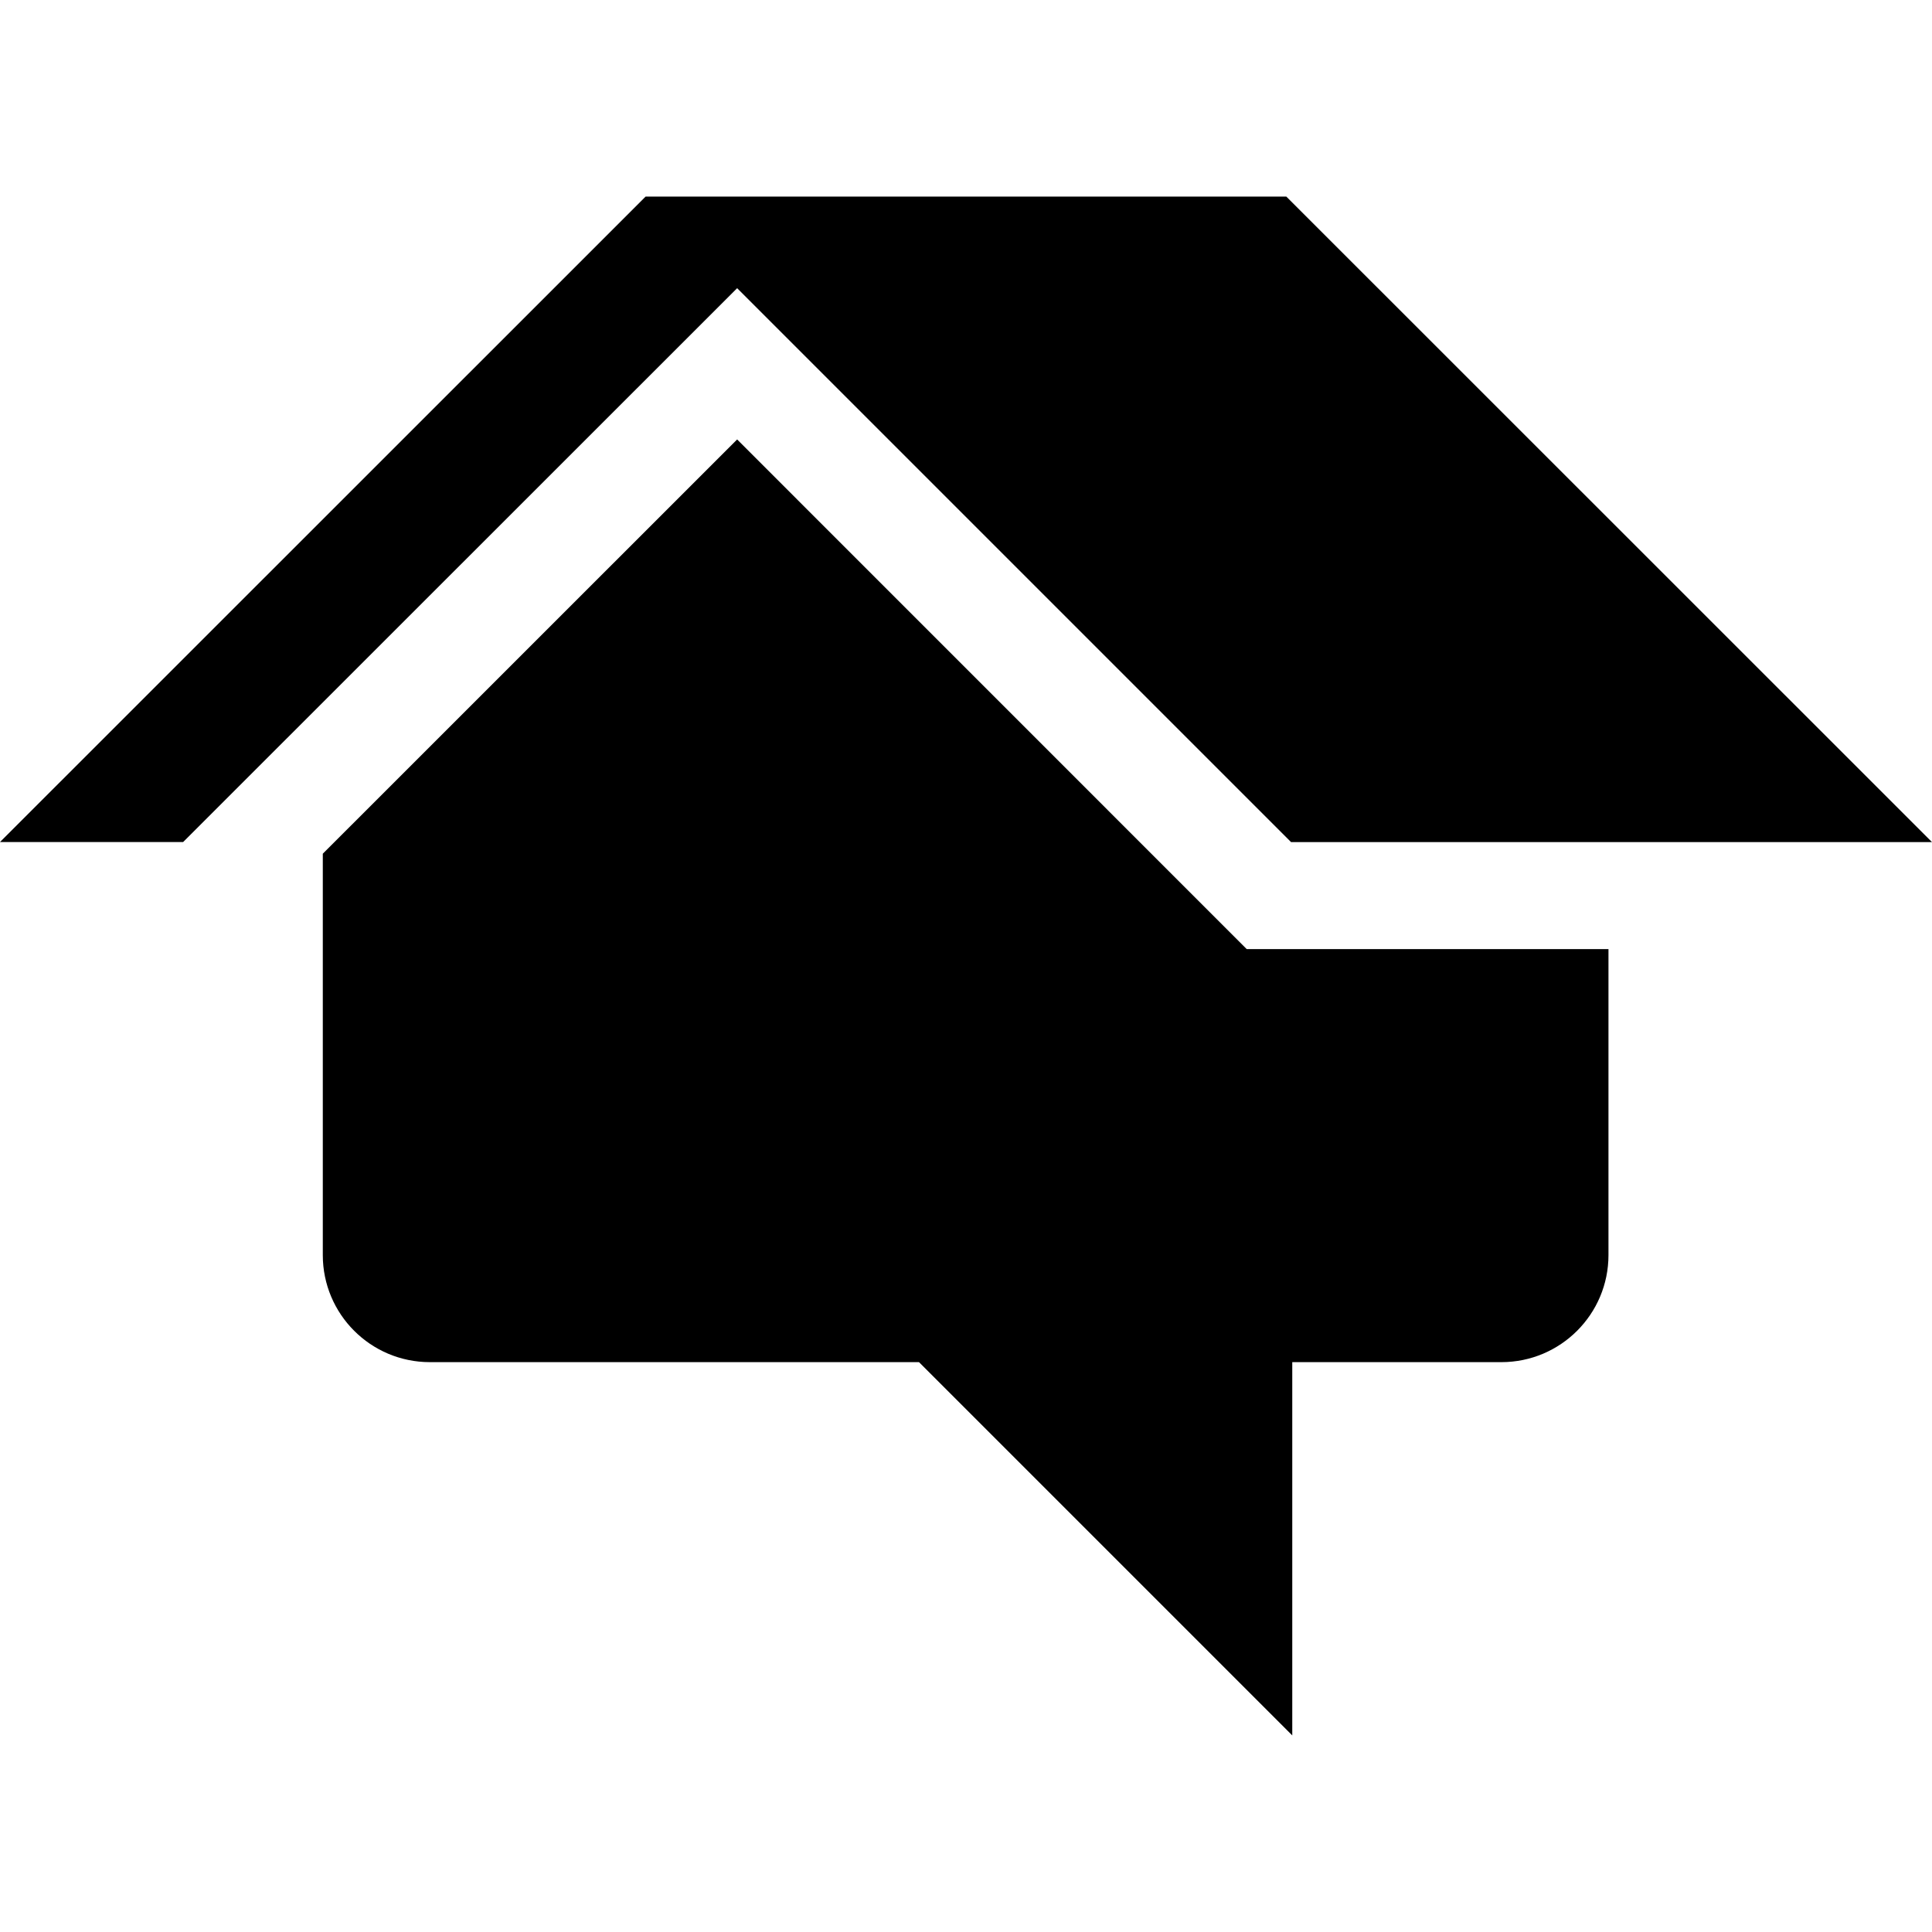
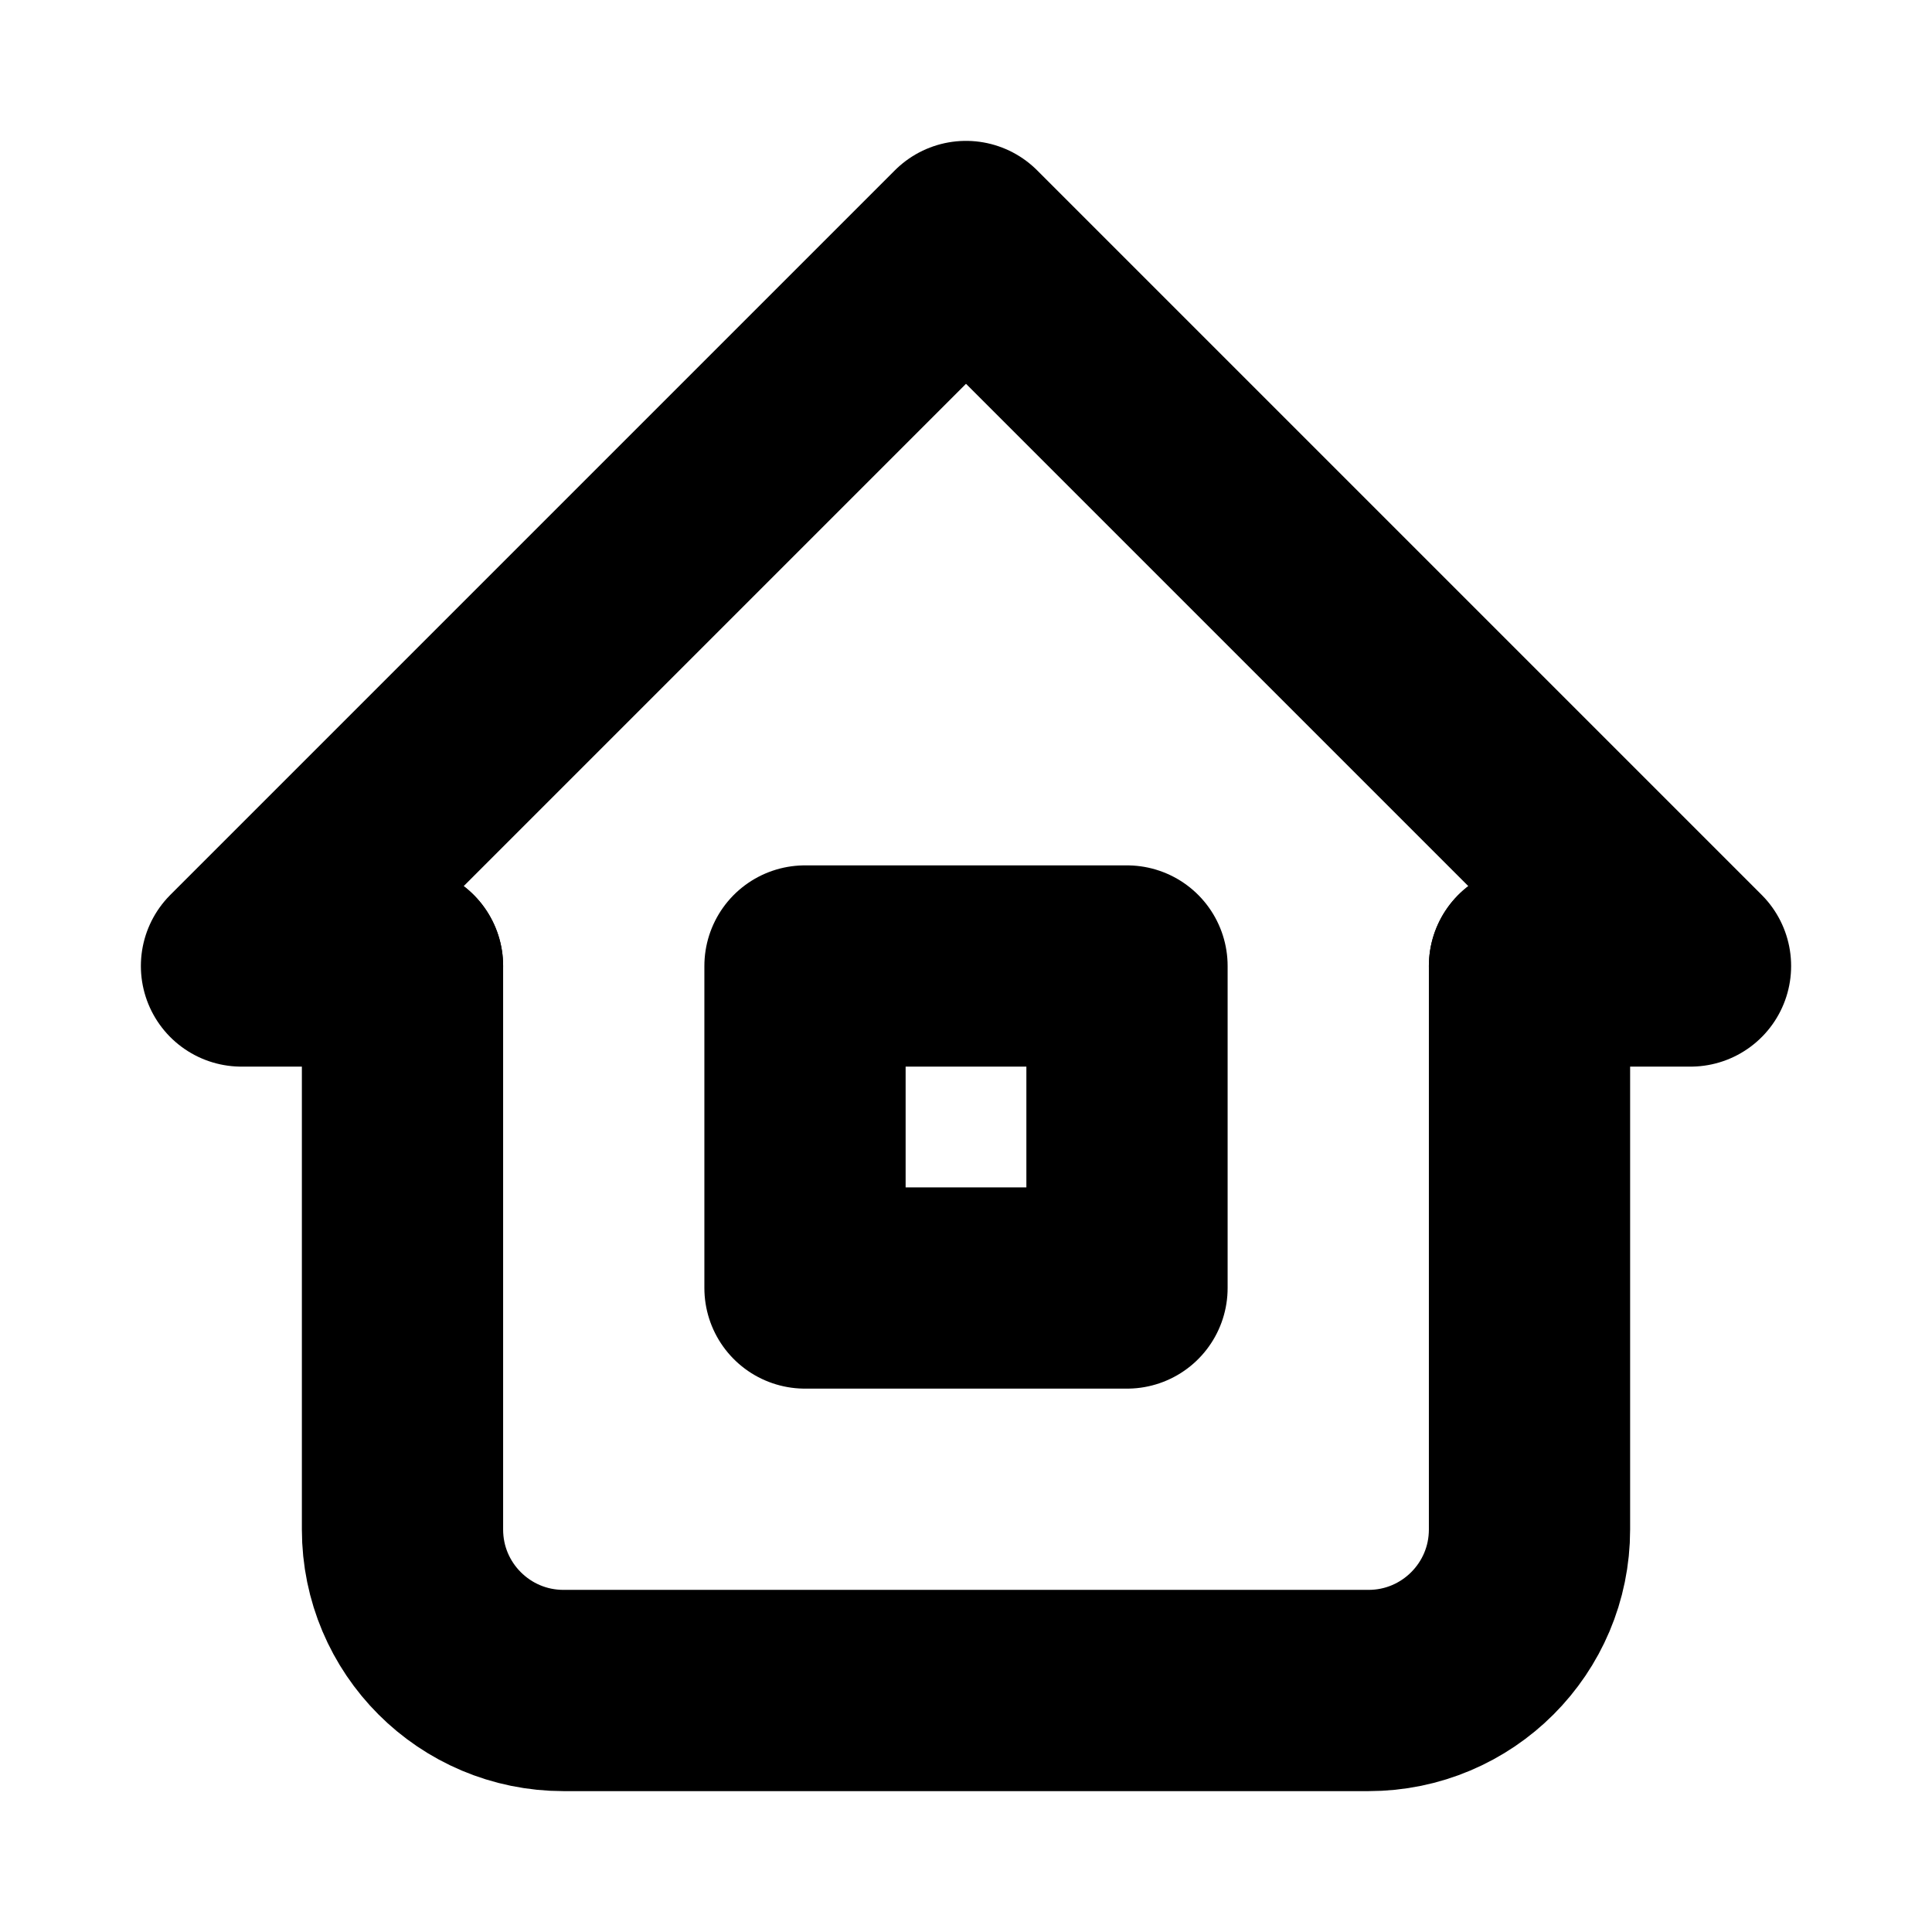
- <svg xmlns="http://www.w3.org/2000/svg" role="img" viewBox="0 0 24 24" style="fill: currentColor;">
-   <path d="M15.98 2.442H8.02L0 10.46h2.275l6.882-6.88 6.881 6.881H24l-8.02-8.018m-.492 9.348L9.157 5.459 4.01 10.605v4.987a1.33 1.33 0 0 0 1.329 1.329h6.077l4.637 4.637v-4.637h2.598a1.33 1.33 0 0 0 1.33-1.33V11.79h-4.494Z" />
+ <svg xmlns="http://www.w3.org/2000/svg" class="icon icon-tabler icon-tabler-home-2" width="44" height="44" viewBox="0 0 24 24" stroke-width="1.5" stroke="currentColor" fill="none" stroke-linecap="round" stroke-linejoin="round" style="stroke-width: 2.5px;">
+   <path stroke="none" d="M0 0h24v24H0z" fill="none" />
+   <polyline points="5 12 3 12 12 3 21 12 19 12" />
+   <path d="M5 12v7a2 2 0 0 0 2 2h10a2 2 0 0 0 2 -2v-7" />
+   <rect x="10" y="12" width="4" height="4" />
</svg>
